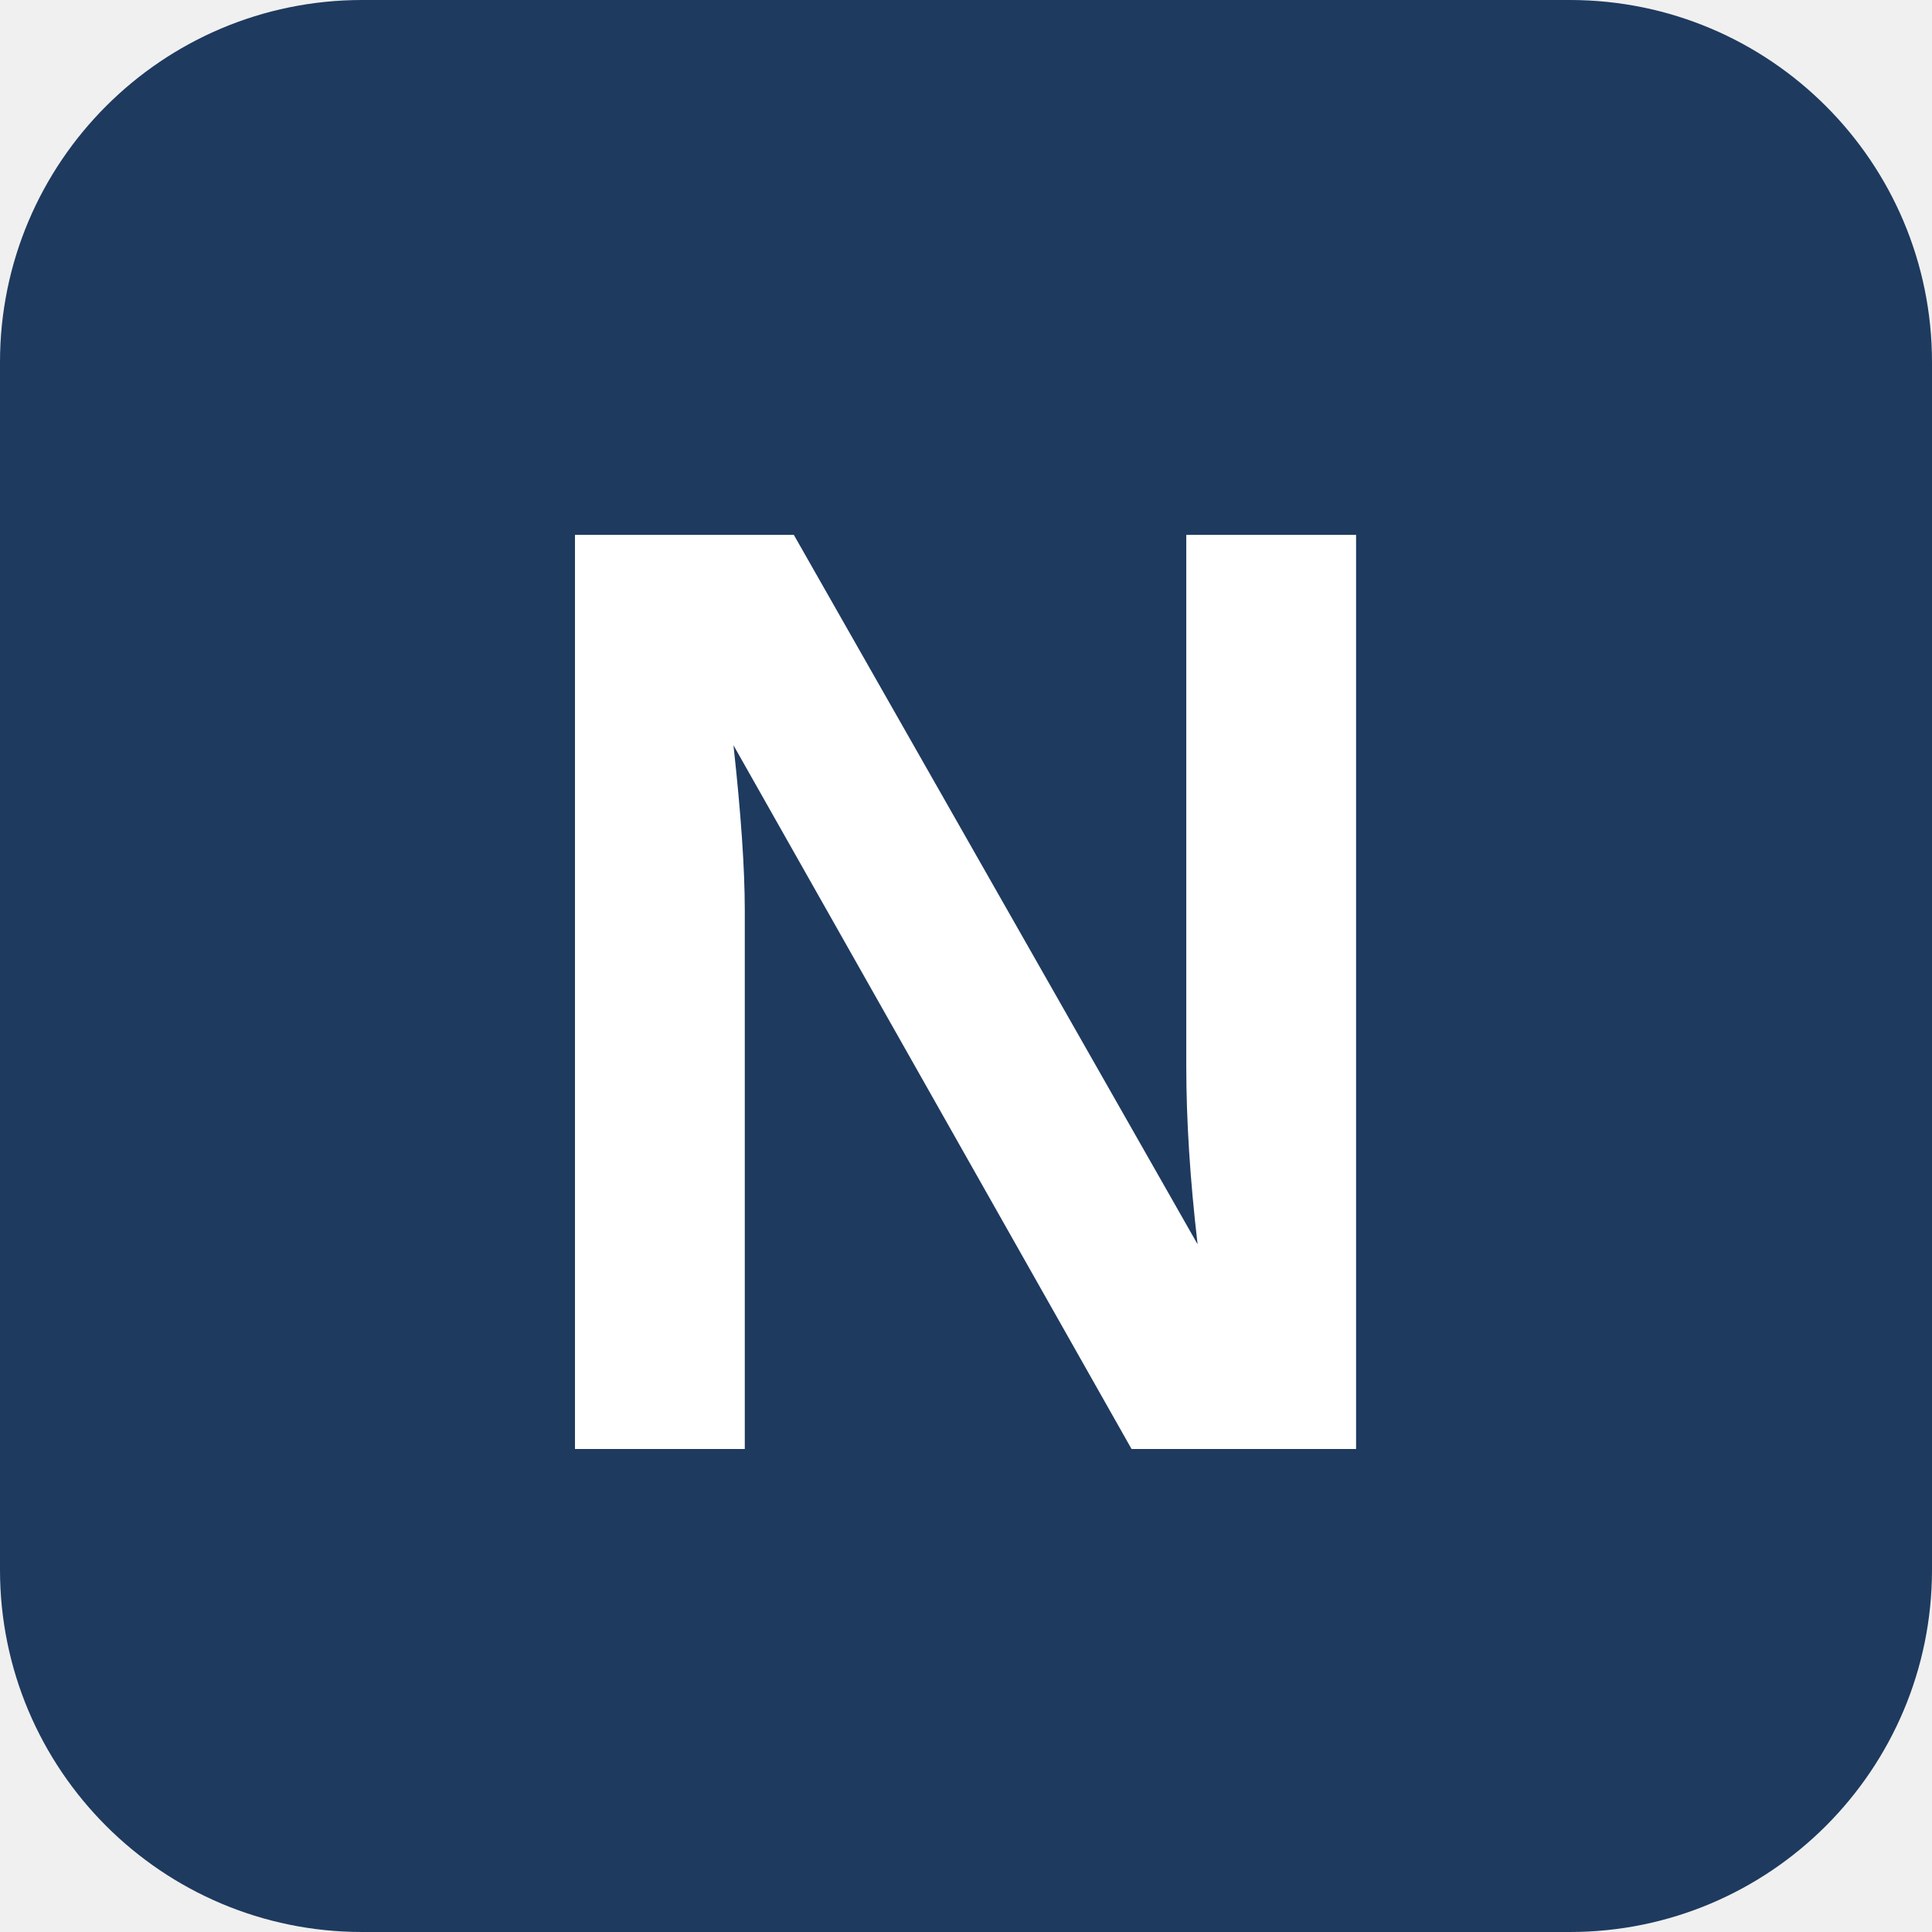
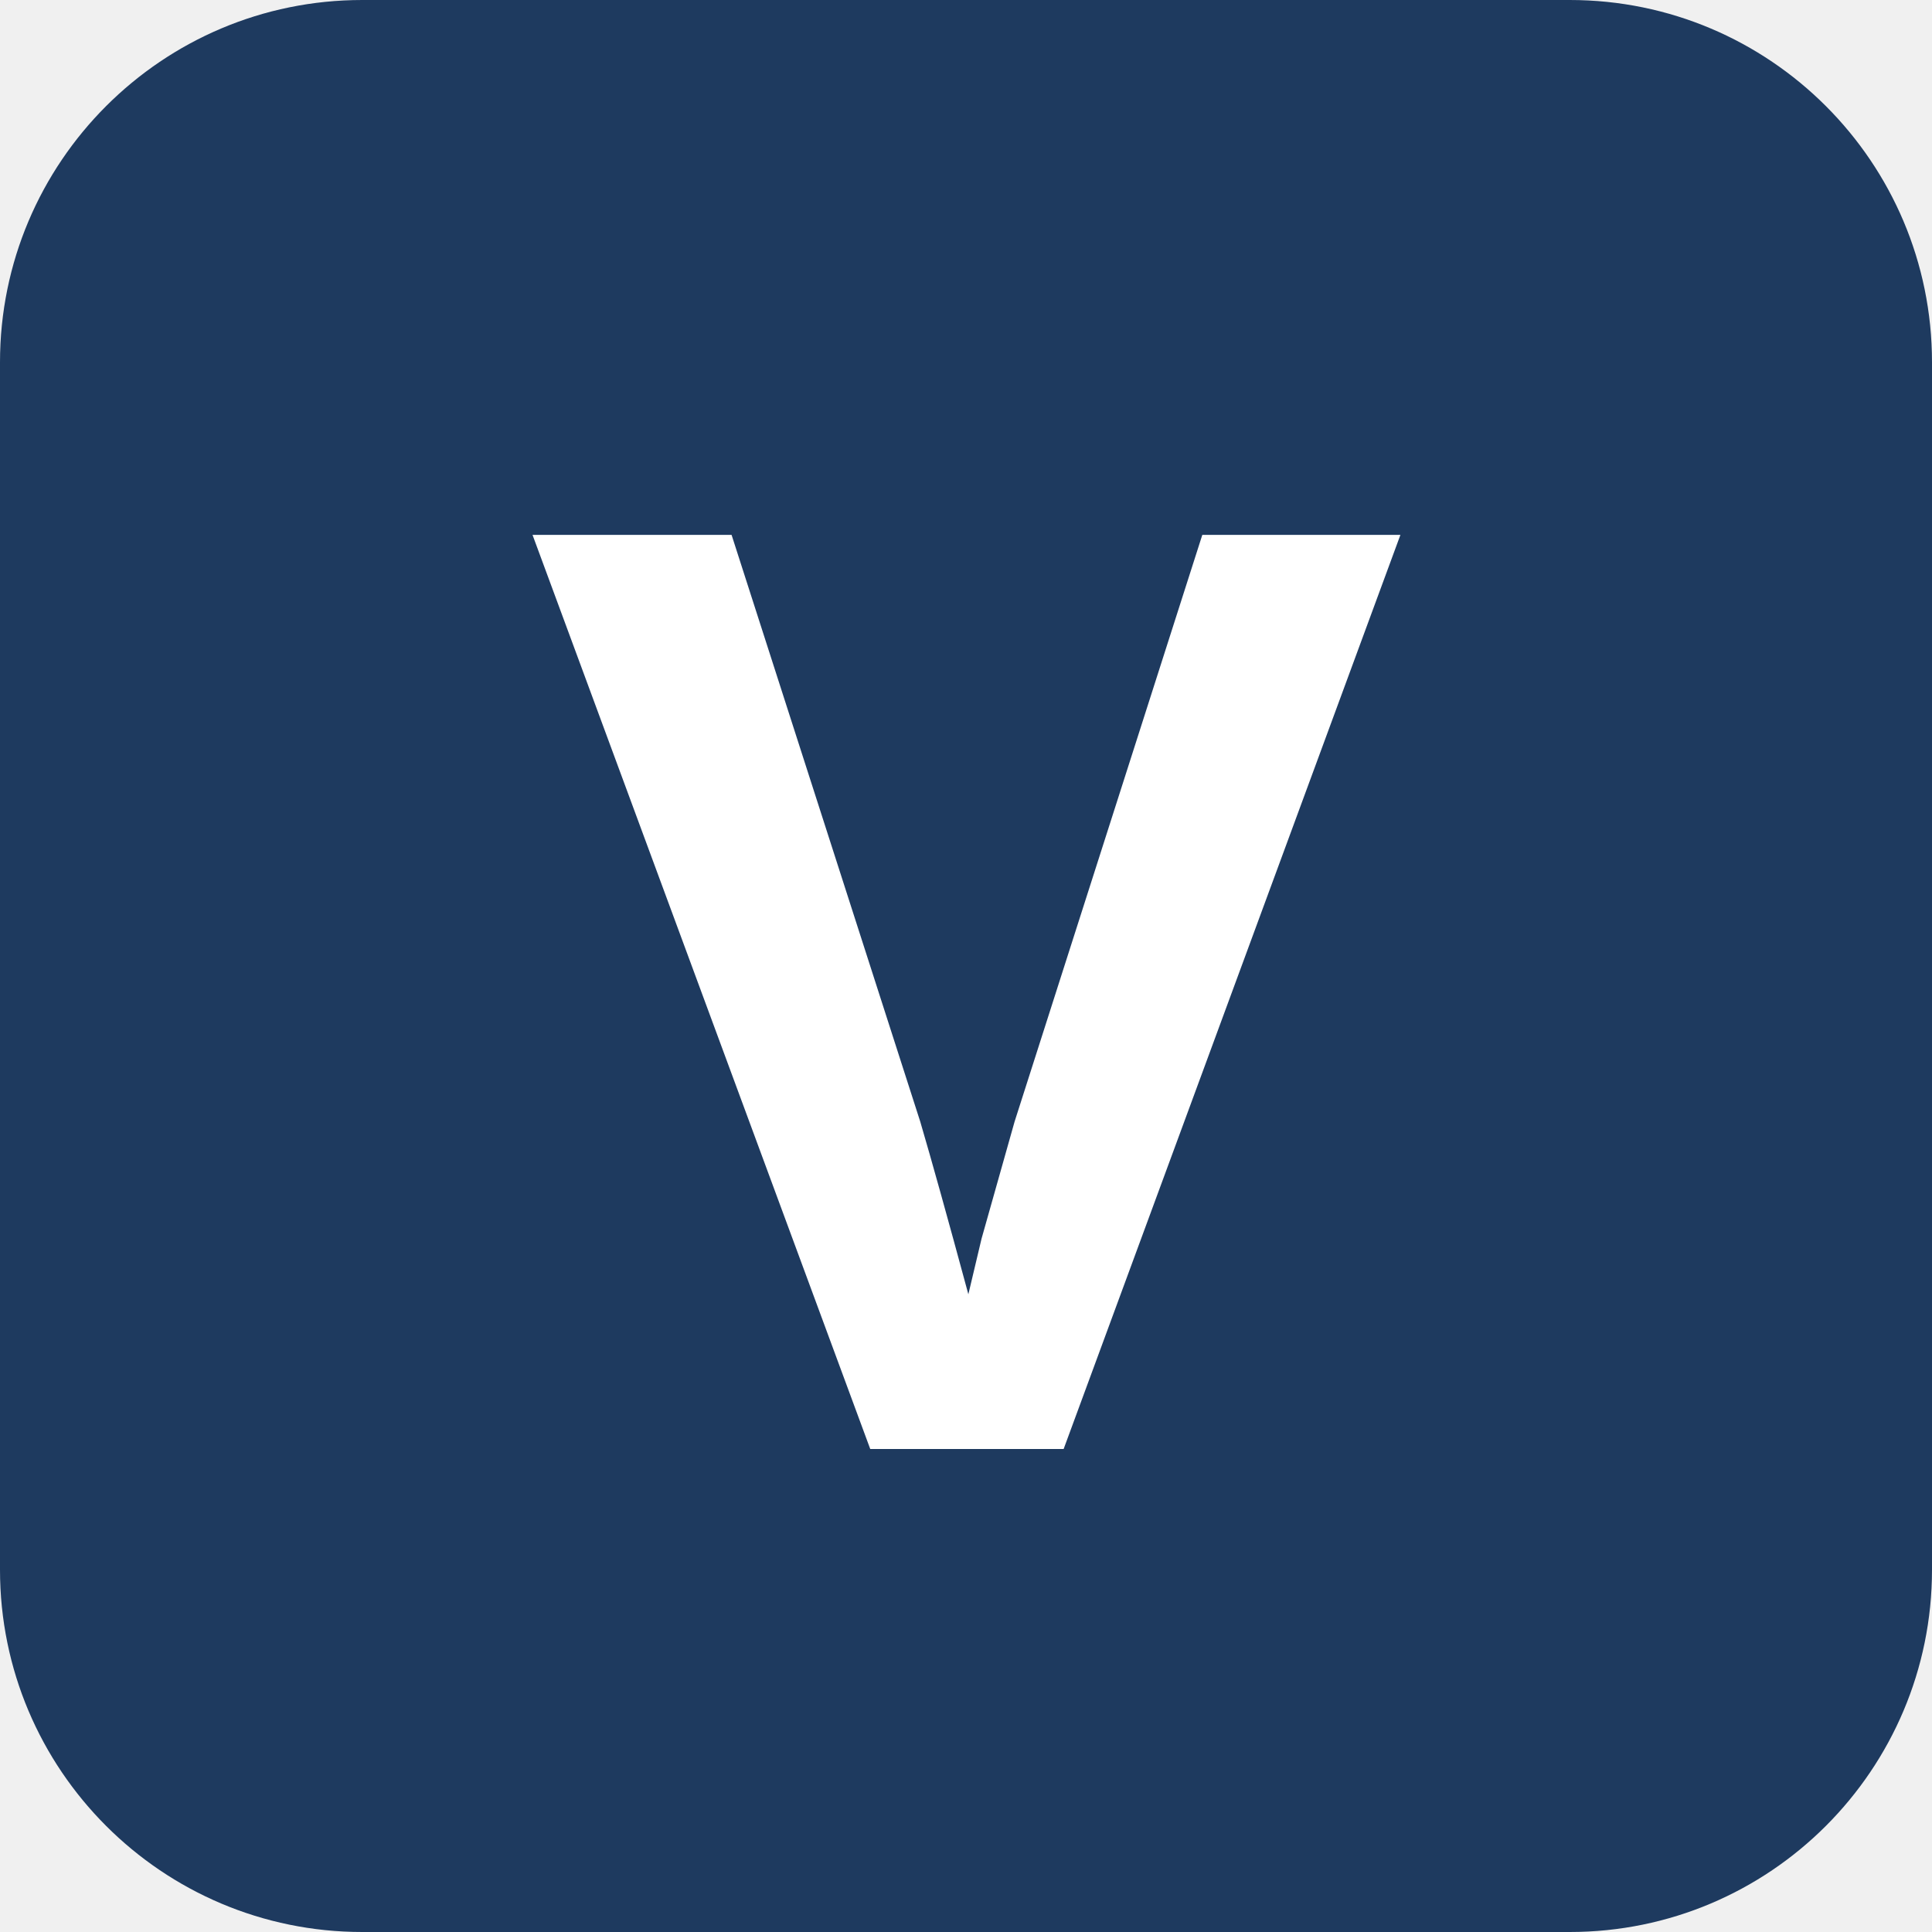
<svg xmlns="http://www.w3.org/2000/svg" viewBox="0 0 32 32">
  <rect width="32" height="32" rx="6" fill="#1e3a5f" />
-   <text x="16" y="24" font-family="Arial,sans-serif" font-size="22" font-weight="bold" fill="white" text-anchor="middle">N</text>
+   <text x="16" y="24" font-family="Arial,sans-serif" font-size="22" font-weight="bold" fill="white" text-anchor="middle">V</text>
</svg>
